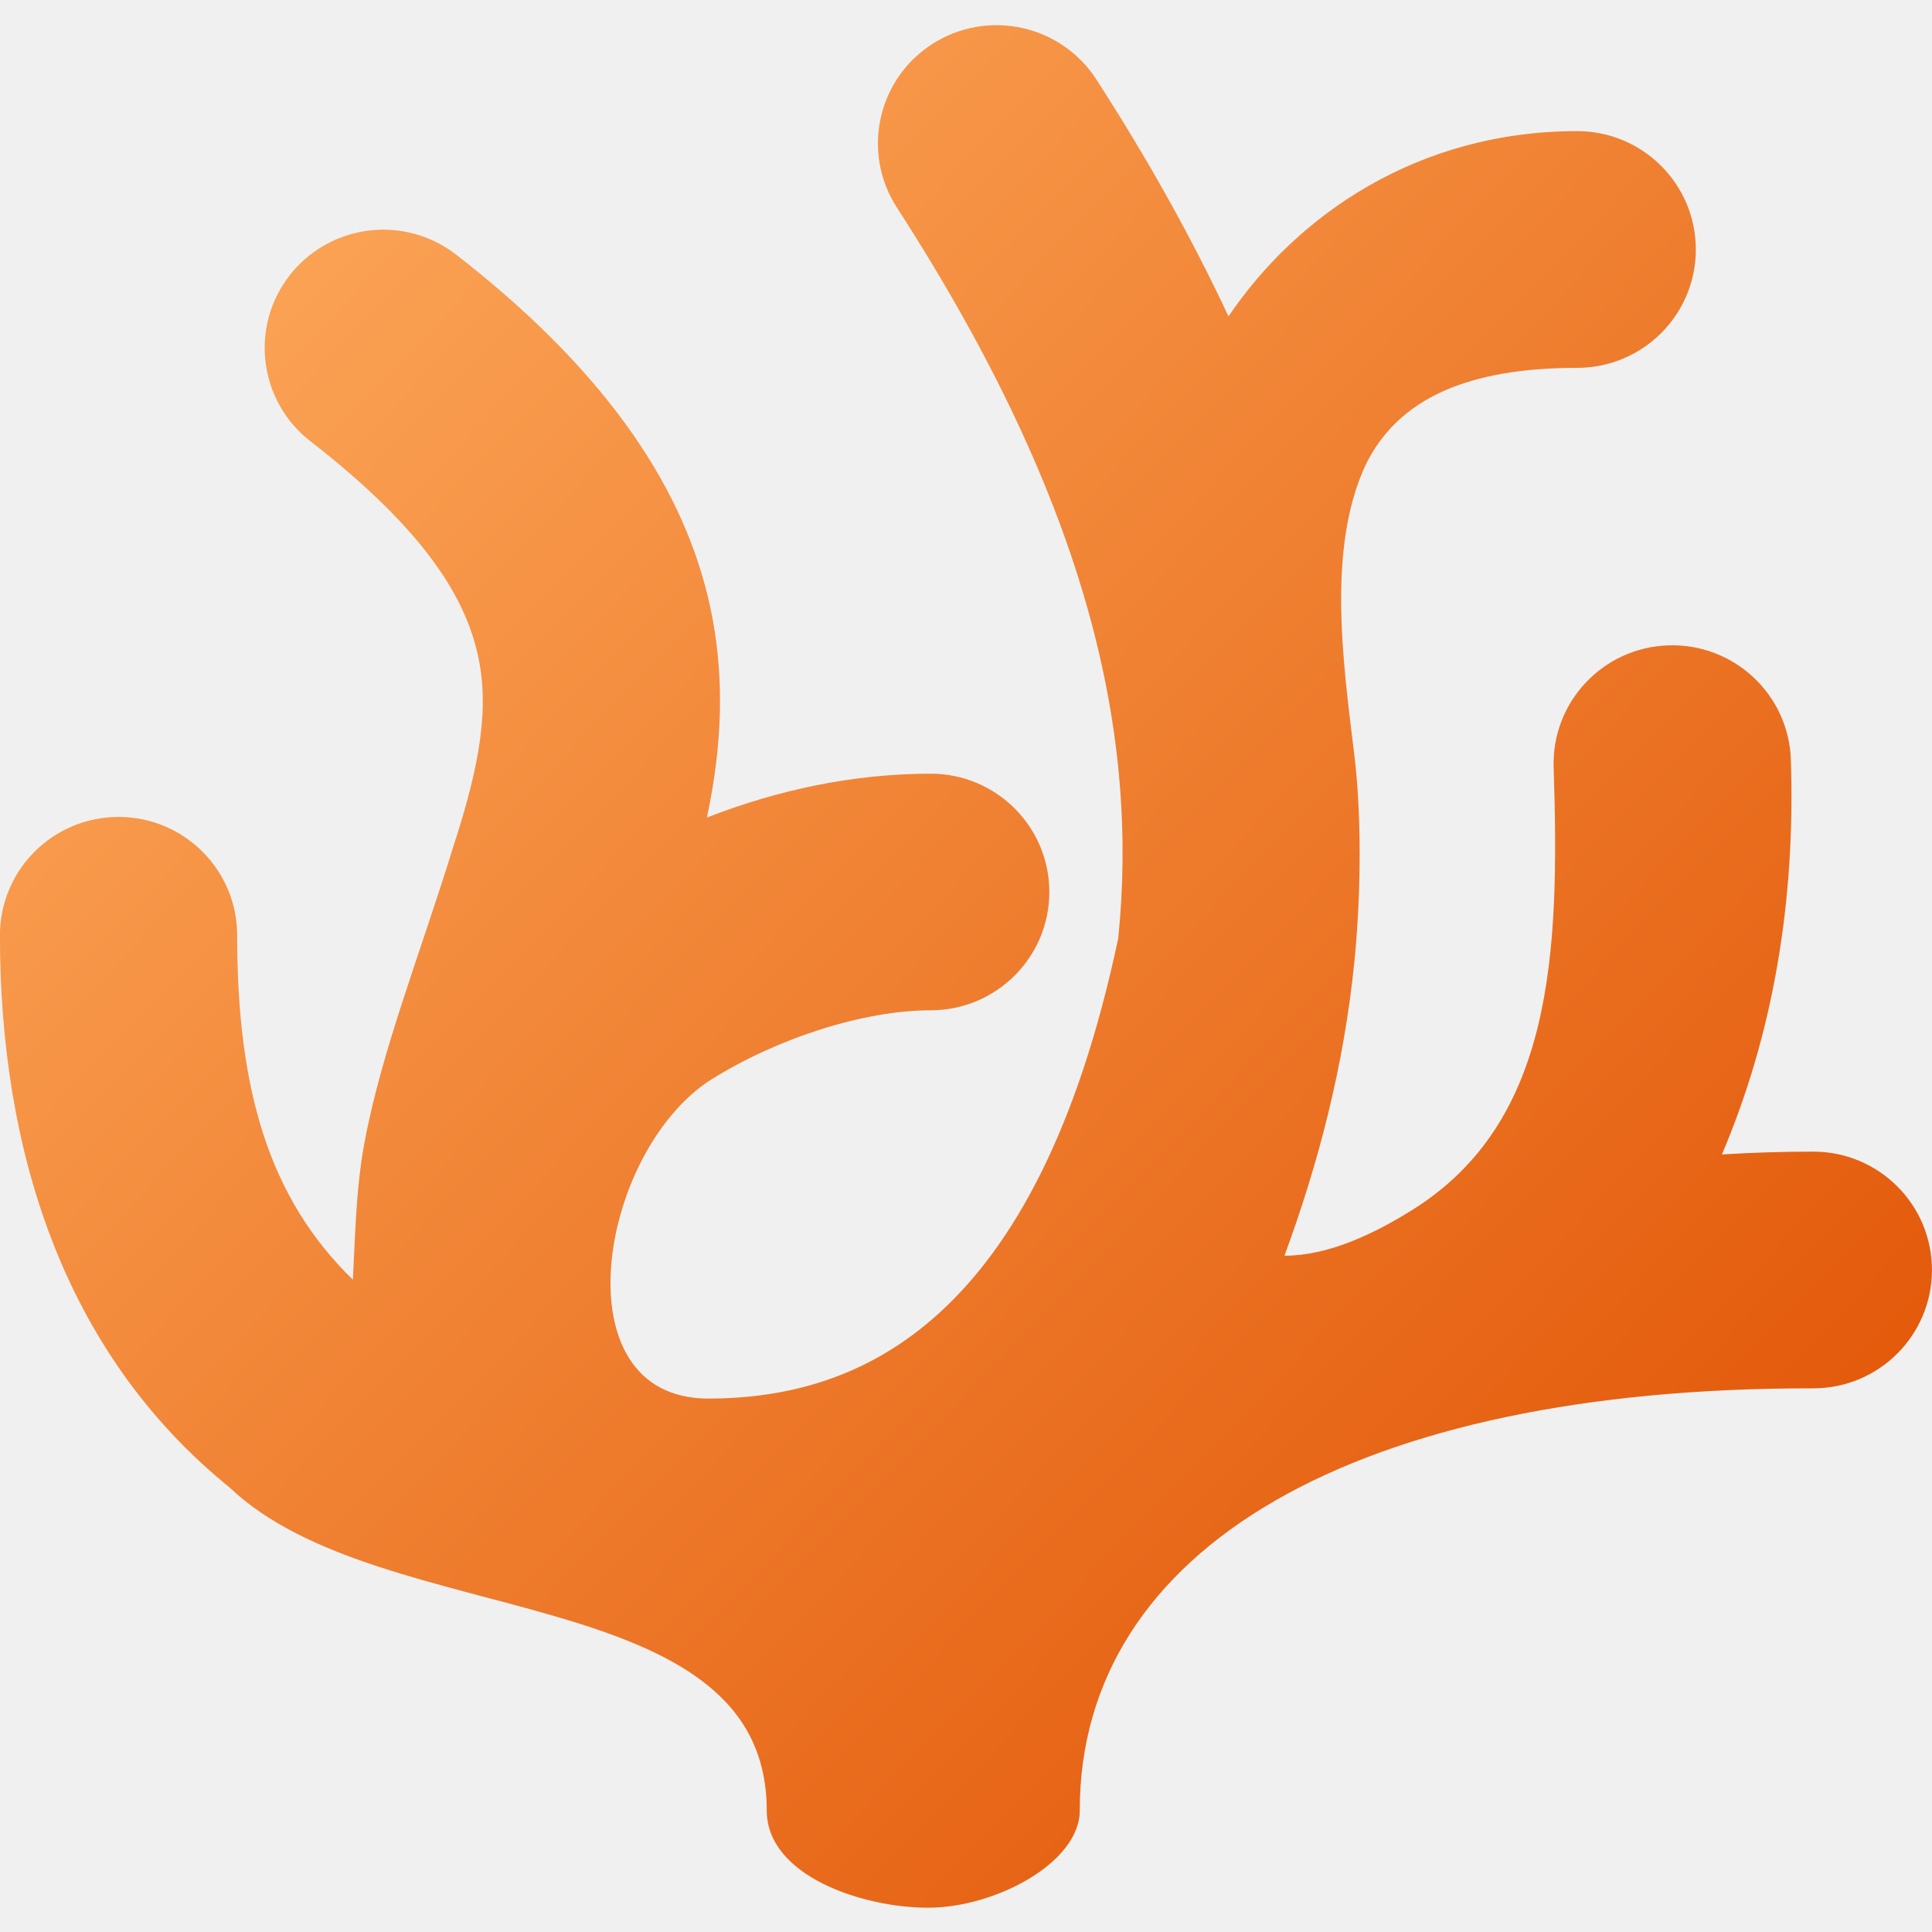
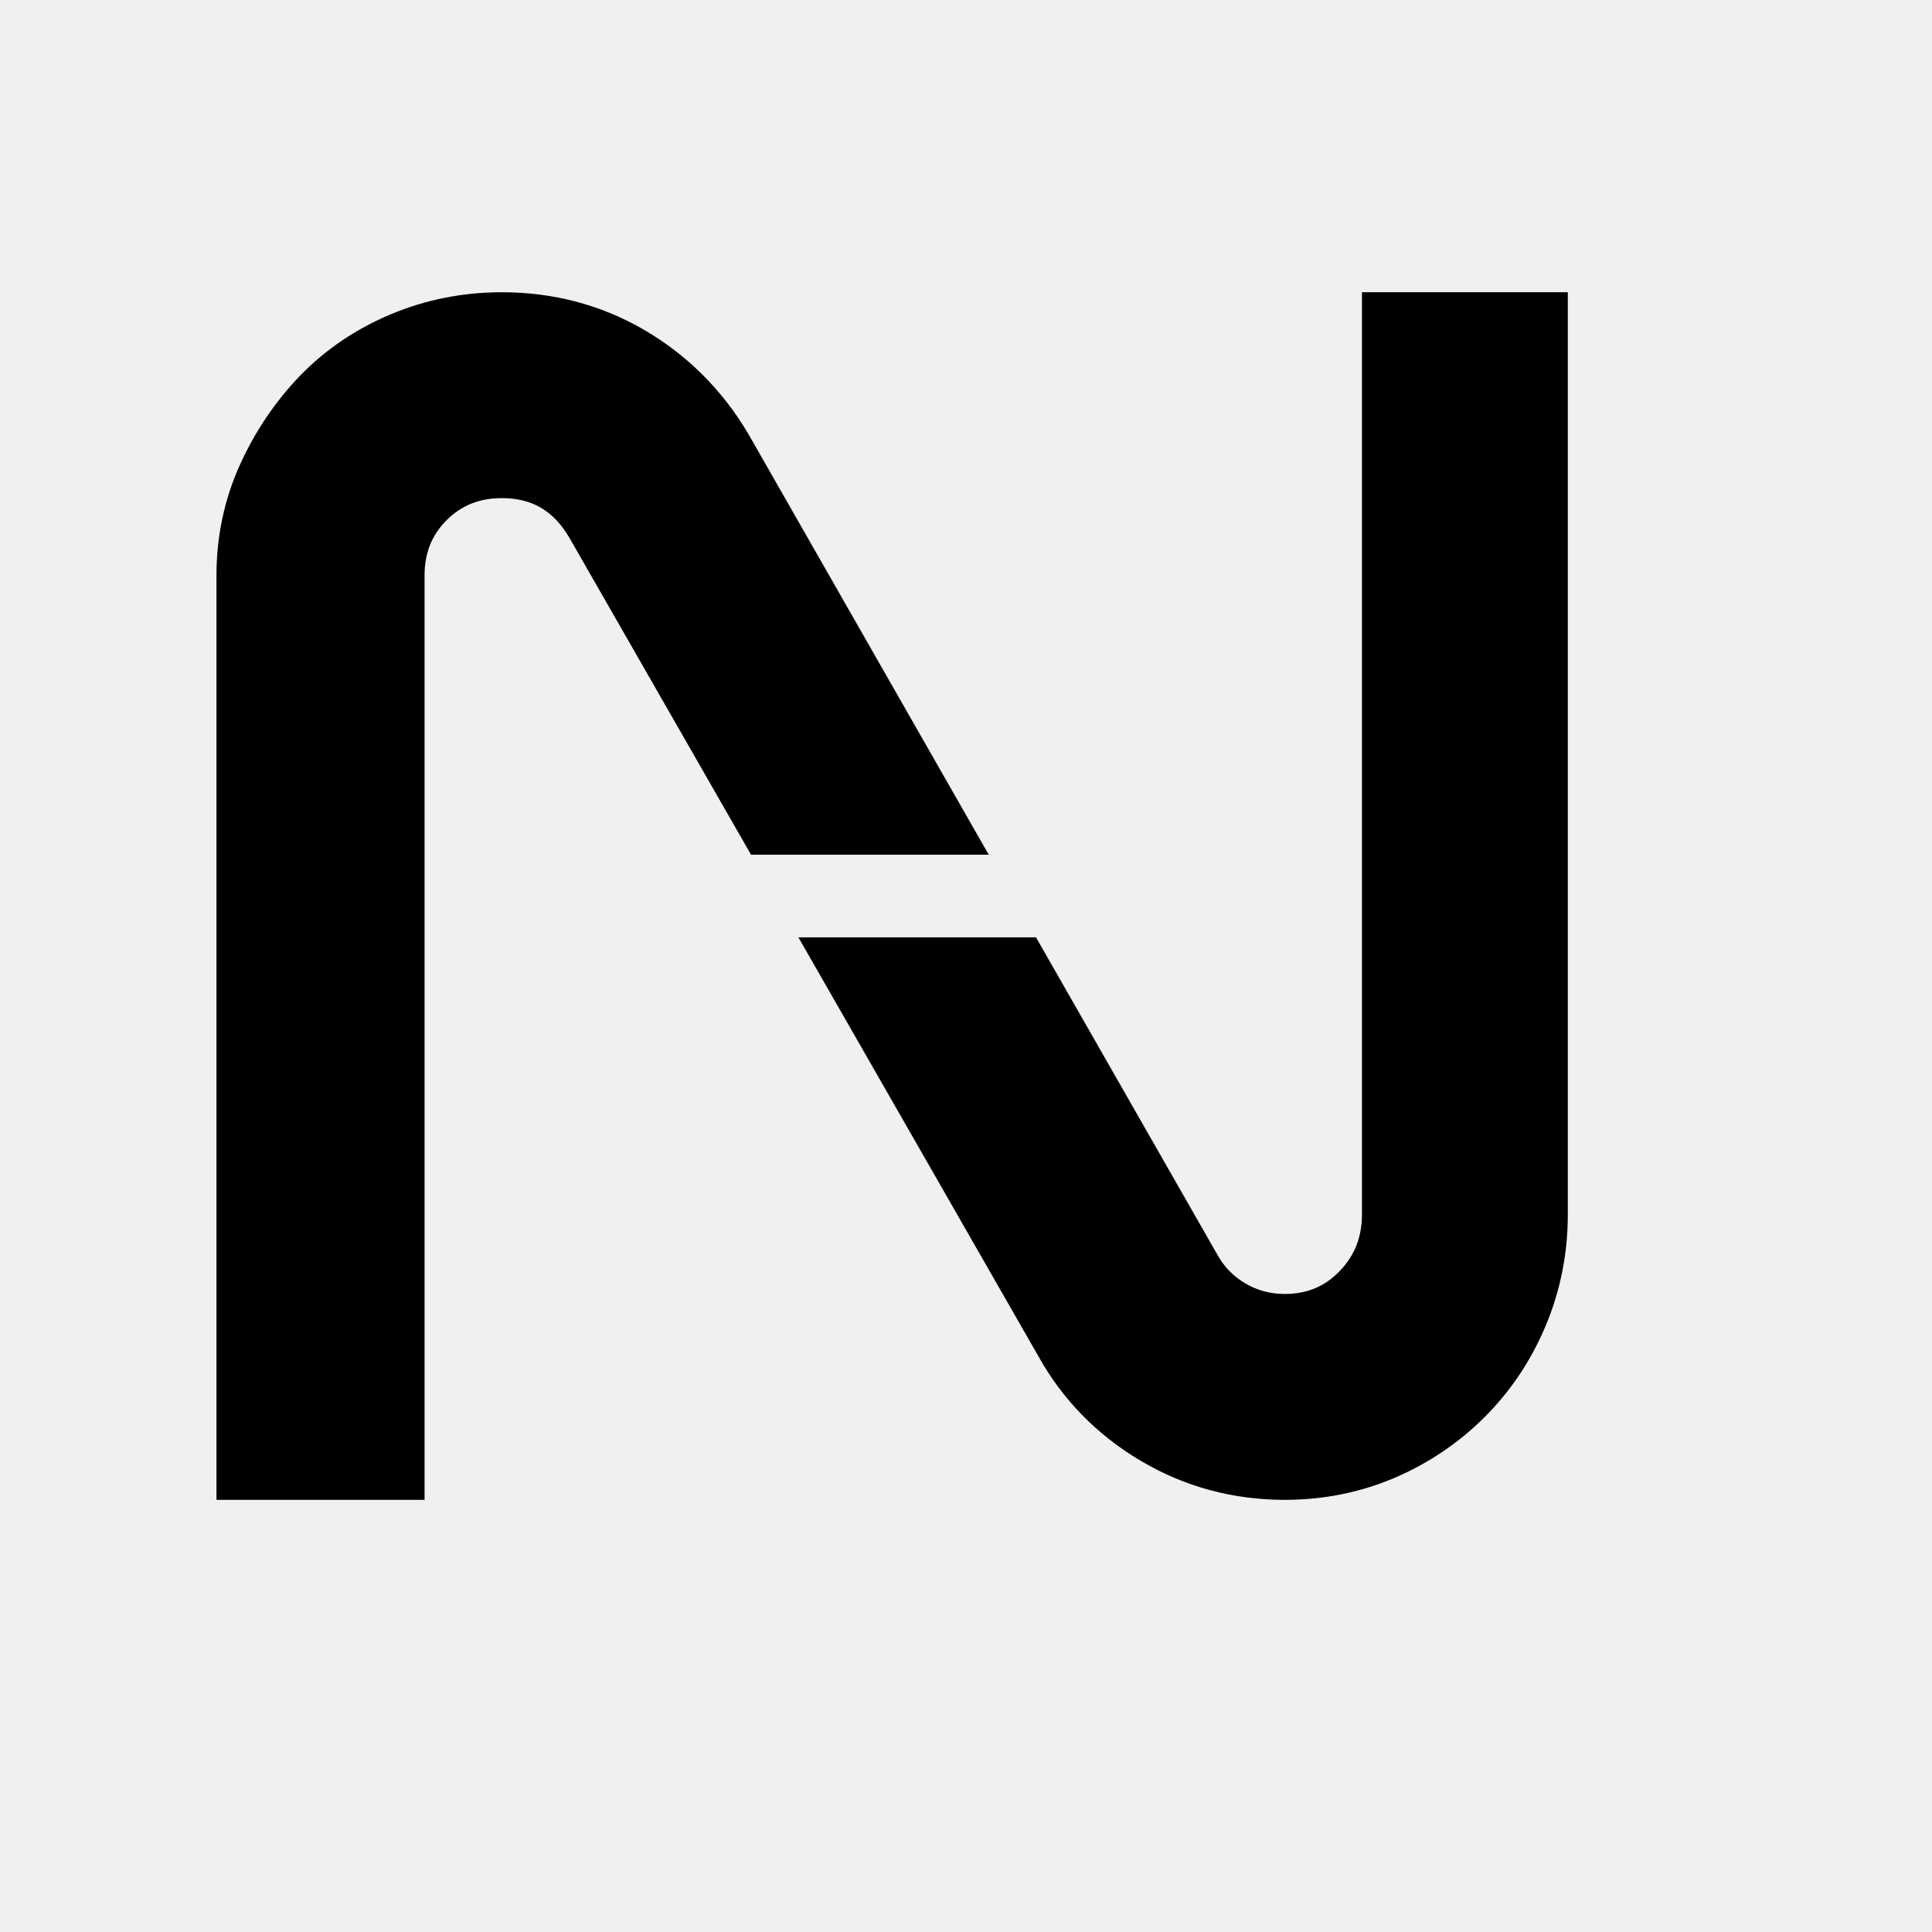
- <svg xmlns="http://www.w3.org/2000/svg" version="1.1" x="0" y="0" width="1024" height="1024" viewBox="0, 0, 100, 100">
+ <svg xmlns="http://www.w3.org/2000/svg" width="24" height="24" viewBox="0 0 357 319" fill="none">
+   <g transform="translate(40, 35) scale(0.7, 0.7)" clip-path="url(#clip0_122_5)">
+     <path d="M203.87 148.48H141.11L93.17 64.83C89.01 57.7 83.33 54.35 75.34 54.35C69.44 54.35 64.66 56.26 60.75 60.17C56.84 64.08 54.93 68.86 54.93 74.74V318.78H0V74.74C0 64.42 2.09 54.62 6.18 45.57C10.2 36.7 15.56 28.77 22.12 21.98C28.81 15.09 36.86 9.65 46.07 5.8C55.25 1.95 65.11 0 75.34 0C88.99 0 101.68 3.37 113.04 10.02C124.34 16.65 133.54 25.82 140.34 37.3L203.86 148.48H203.87Z" fill="currentColor" />
+     <path d="M356.72 0V243.46C356.72 253.68 354.77 263.54 350.92 272.73C347.09 281.9 341.67 290.01 334.82 296.88C327.99 303.71 319.98 309.11 311.03 312.96C302 316.81 292.24 318.78 281.98 318.78C268.31 318.78 255.5 315.31 243.96 308.46C232.42 301.63 223.3 292.3 216.88 280.72L153.62 170.3H216.34L264.16 253.97C265.97 257.26 268.36 259.73 271.55 261.62C274.76 263.51 278.18 264.43 281.99 264.43C287.85 264.43 292.59 262.46 296.48 258.41C300.45 254.29 302.38 249.4 302.38 243.45V0H356.72Z" fill="currentColor" />
+   </g>
  <defs>
-     <linearGradient id="Gradient_1" gradientUnits="userSpaceOnUse" x1="199.997" y1="214.302" x2="296.665" y2="307.573" gradientTransform="matrix(1, 0, 0, 1, -200, -213)">
-       <stop offset="0" stop-color="#FFB062" />
-       <stop offset="1" stop-color="#E04F00" />
-     </linearGradient>
+     <clipPath id="clip0_122_5">
+       <rect width="356.72" height="318.78" fill="white" />
+     </clipPath>
  </defs>
-   <g id="Layer_1">
-     <path d="M48.26,2.274 C45.406,4.105 44.583,7.898 46.422,10.742 C56.531,26.397 58.917,38.205 57.882,48.553 C53.698,68.369 44.603,72.389 36.655,72.389 C28.895,72.389 30.973,59.618 36.806,55.88 C40.288,53.706 44.748,52.293 48.171,52.293 C51.563,52.293 54.313,49.552 54.313,46.17 C54.313,42.787 51.563,40.046 48.171,40.046 C44.173,40.046 40.251,40.886 36.59,42.316 C37.338,38.787 37.614,34.973 36.647,30.919 C35.179,24.763 30.953,18.883 23.615,13.183 C22.33,12.183 20.7,11.734 19.083,11.934 C17.466,12.134 15.995,12.966 14.994,14.248 C12.912,16.918 13.394,20.766 16.072,22.843 C22.05,27.486 24.024,30.923 24.699,33.752 C25.374,36.581 24.831,39.616 23.475,43.786 C21.742,49.406 19.73,54.423 18.848,59.234 C18.414,61.602 18.377,64.179 18.265,66.238 C13.96,62.042 12.275,56.502 12.275,48.407 C12.274,45.025 9.524,42.283 6.133,42.284 C2.744,42.287 -0.002,45.027 -0.003,48.407 C-0.003,59.463 3.23,69.983 11.895,77.001 C19.739,84.474 39.686,81.712 39.686,93.709 C39.686,97.095 44.642,98.743 48.033,98.743 C51.511,98.743 55.888,96.418 55.888,93.709 C55.888,80.097 70.233,71.824 93.848,71.86 C97.24,71.865 99.992,69.126 99.997,65.744 C100.003,62.361 97.259,59.614 93.867,59.608 C92.252,59.606 90.678,59.661 89.126,59.753 C91.766,53.544 92.937,46.708 92.695,39.324 C92.583,35.943 89.745,33.293 86.356,33.403 C82.963,33.513 80.305,36.346 80.416,39.729 C80.736,49.397 80.374,58.03 73.171,62.581 C71.123,63.874 68.742,64.996 66.484,64.996 C68.237,60.228 69.561,55.195 70.103,49.77 C70.449,46.308 70.486,42.195 70.091,39 C69.478,34.05 68.738,28.436 70.617,24.207 C72.305,20.565 76.087,19.04 81.64,19.04 C85.029,19.037 87.775,16.296 87.776,12.917 C87.778,9.534 85.031,6.79 81.64,6.787 C73.388,6.787 67.133,11.13 63.587,16.377 C61.733,12.417 59.475,8.336 56.747,4.112 C55.866,2.747 54.478,1.788 52.887,1.443 C52.099,1.272 51.285,1.257 50.491,1.399 C49.697,1.542 48.939,1.839 48.26,2.274 z" fill="url(#Gradient_1)" id="path6008" />
-   </g>
</svg>
